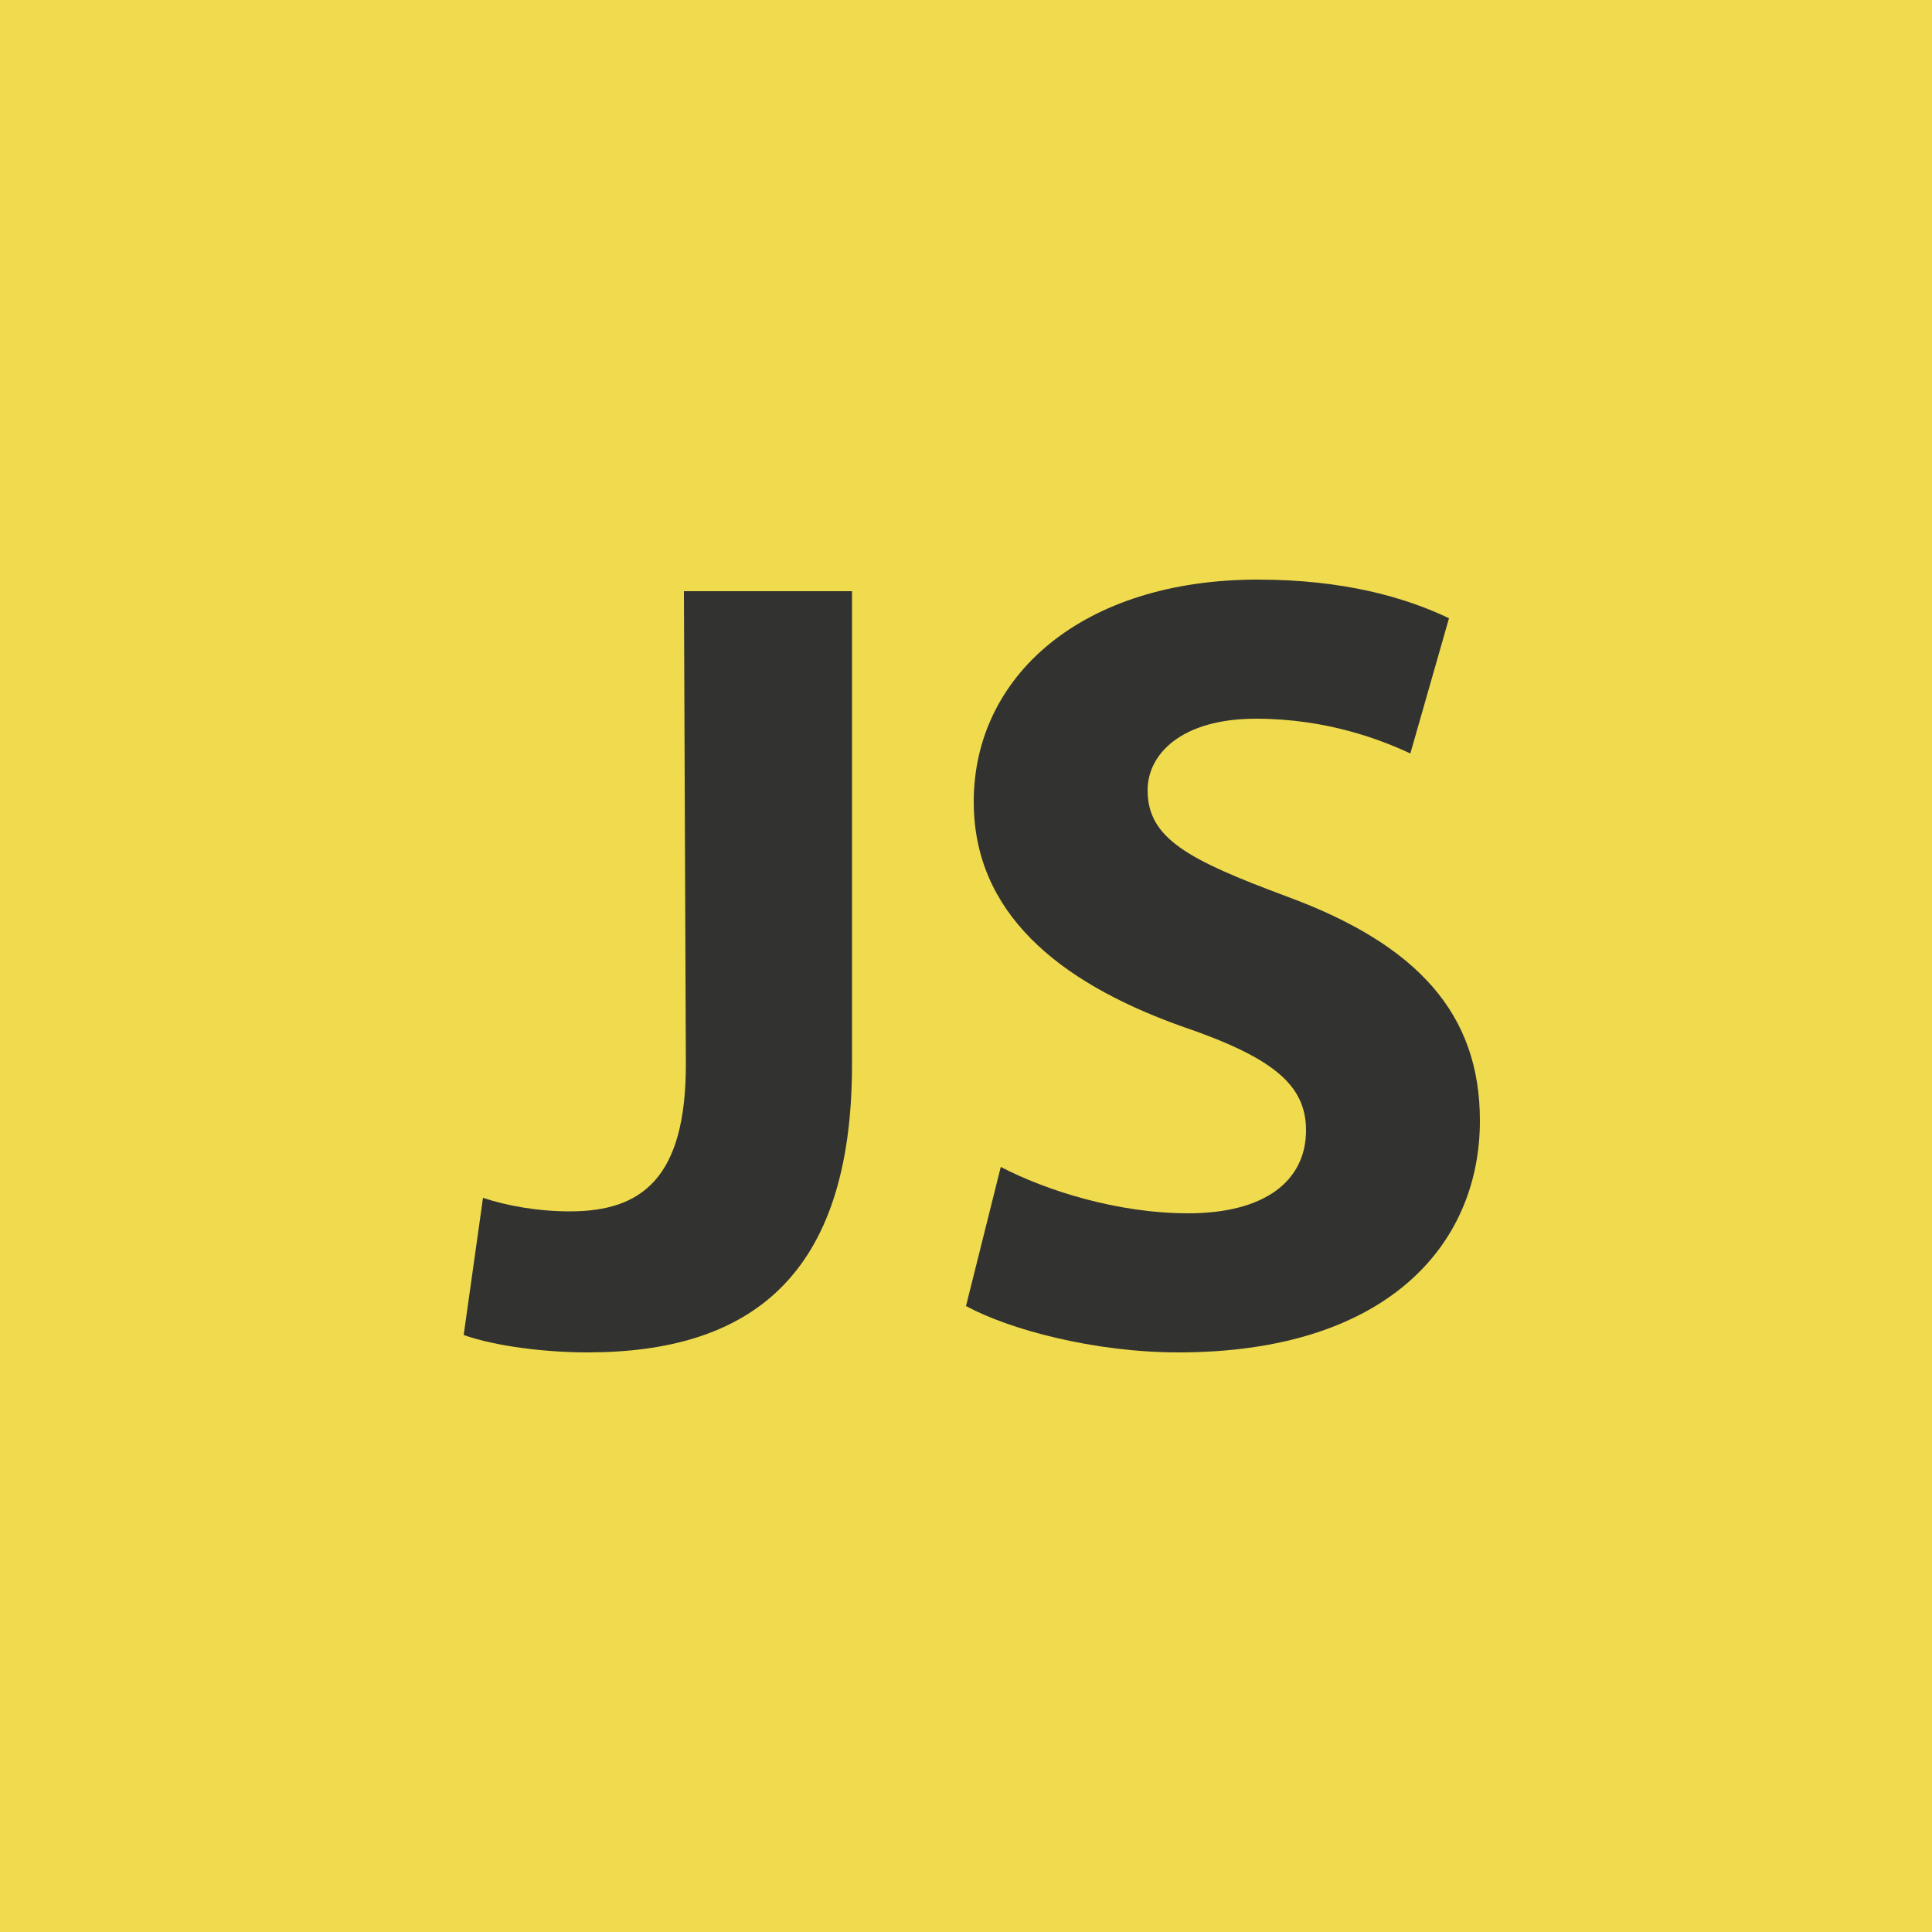
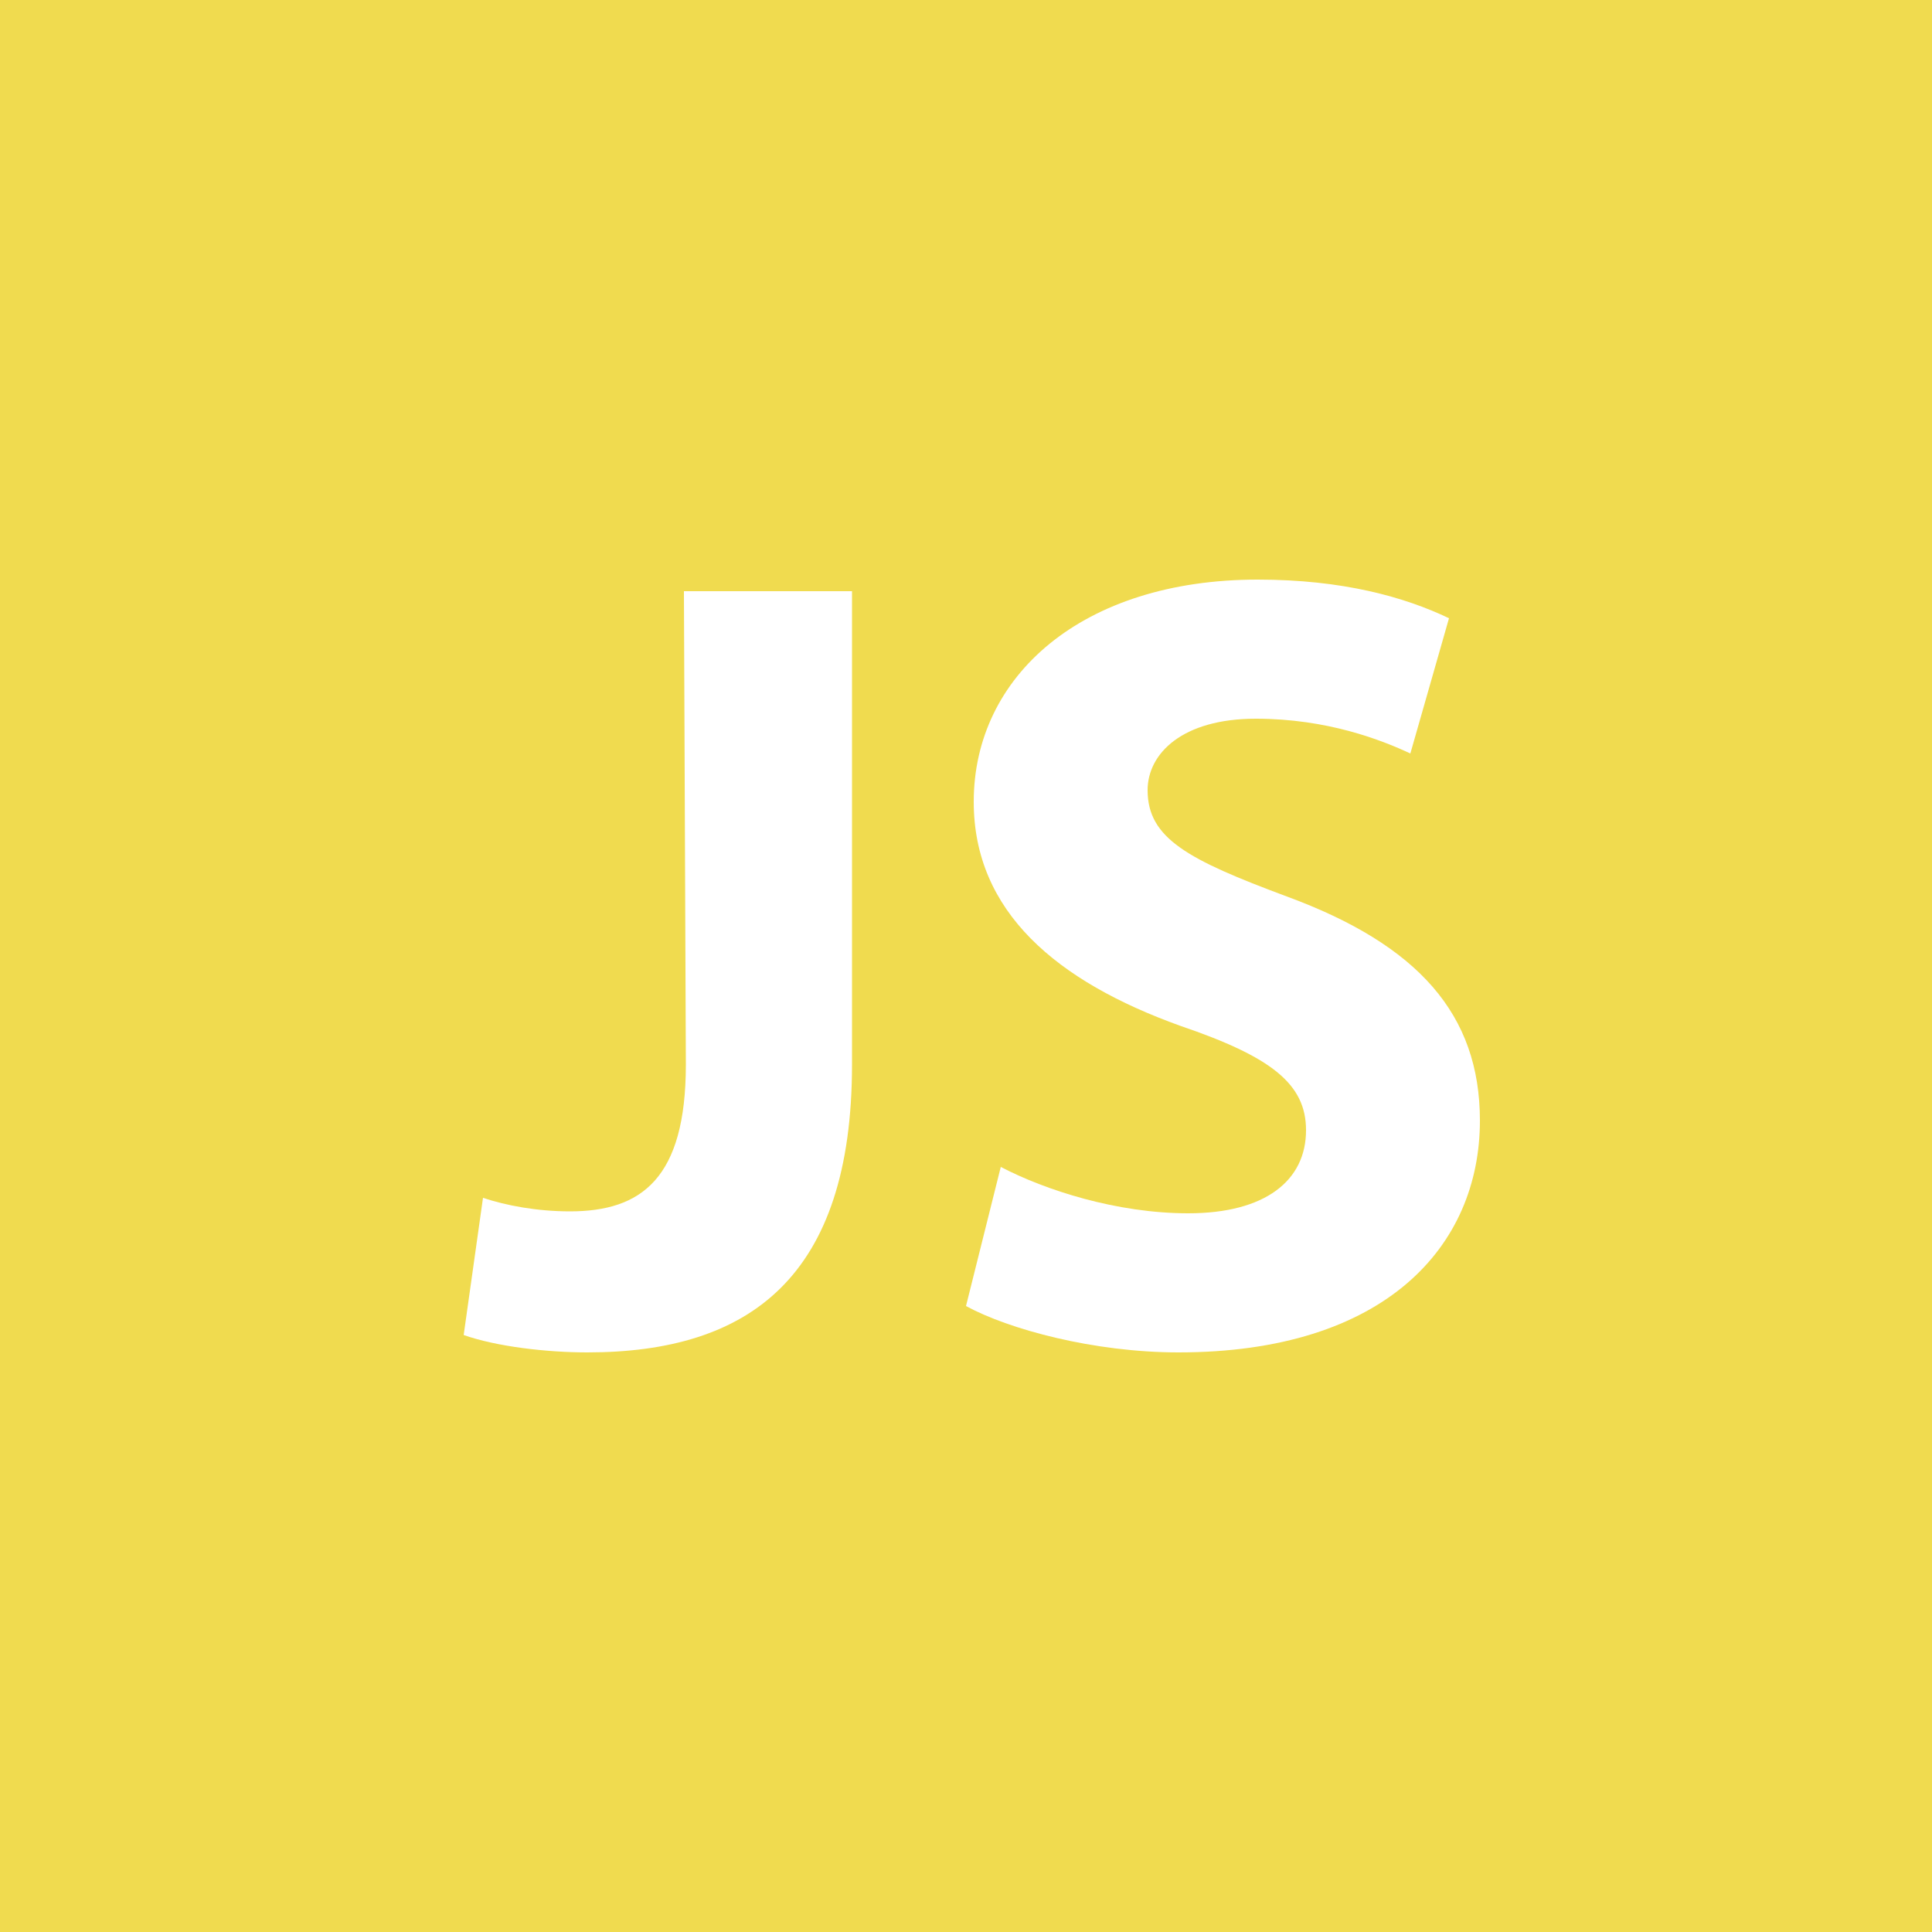
<svg xmlns="http://www.w3.org/2000/svg" width="100" height="100" viewBox="0 0 100 100" fill="none">
  <rect width="100" height="100" fill="#F0DB4F" />
-   <path d="M35.4 30.6H44.1V55.1C44.1 66.1 38.8 70 30.4 70C28.3 70 25.7 69.7 24 69.1L25 62C26.2 62.4 27.8 62.7 29.5 62.7C33.2 62.7 35.5 61 35.5 55.1L35.4 30.6Z" fill="#323330" />
-   <path d="M51.8 60.4C54.1 61.6 57.8 62.8 61.5 62.8C65.5 62.8 67.6 61.1 67.6 58.5C67.6 56.1 65.8 54.7 61.1 53.1C54.7 50.8 50.4 47.2 50.4 41.5C50.4 35 56 30 65.1 30C69.5 30 72.7 30.9 75 32L73 39C71.5 38.3 68.7 37.2 65 37.2C61.2 37.2 59.4 39 59.4 40.9C59.4 43.4 61.5 44.5 66.6 46.4C73.4 48.9 76.6 52.5 76.6 58C76.6 64.5 71.7 70 61 70C56.6 70 52.2 68.8 50 67.6L51.8 60.4Z" fill="#323330" />
+   <path d="M35.4 30.6H44.1V55.1C44.1 66.1 38.8 70 30.4 70C28.3 70 25.7 69.7 24 69.1L25 62C26.2 62.4 27.8 62.7 29.5 62.7C33.2 62.7 35.5 61 35.5 55.1L35.4 30.6Z" fill="white" />
+   <path d="M51.8 60.4C54.1 61.6 57.8 62.8 61.5 62.8C65.5 62.8 67.6 61.1 67.6 58.5C67.6 56.1 65.8 54.7 61.1 53.1C54.7 50.8 50.4 47.2 50.4 41.5C50.4 35 56 30 65.1 30C69.5 30 72.7 30.9 75 32L73 39C71.5 38.3 68.7 37.2 65 37.2C61.2 37.2 59.4 39 59.4 40.9C59.4 43.4 61.5 44.5 66.6 46.4C73.4 48.9 76.6 52.5 76.6 58C76.6 64.5 71.7 70 61 70C56.6 70 52.2 68.8 50 67.6L51.8 60.4Z" fill="white" />
</svg>
